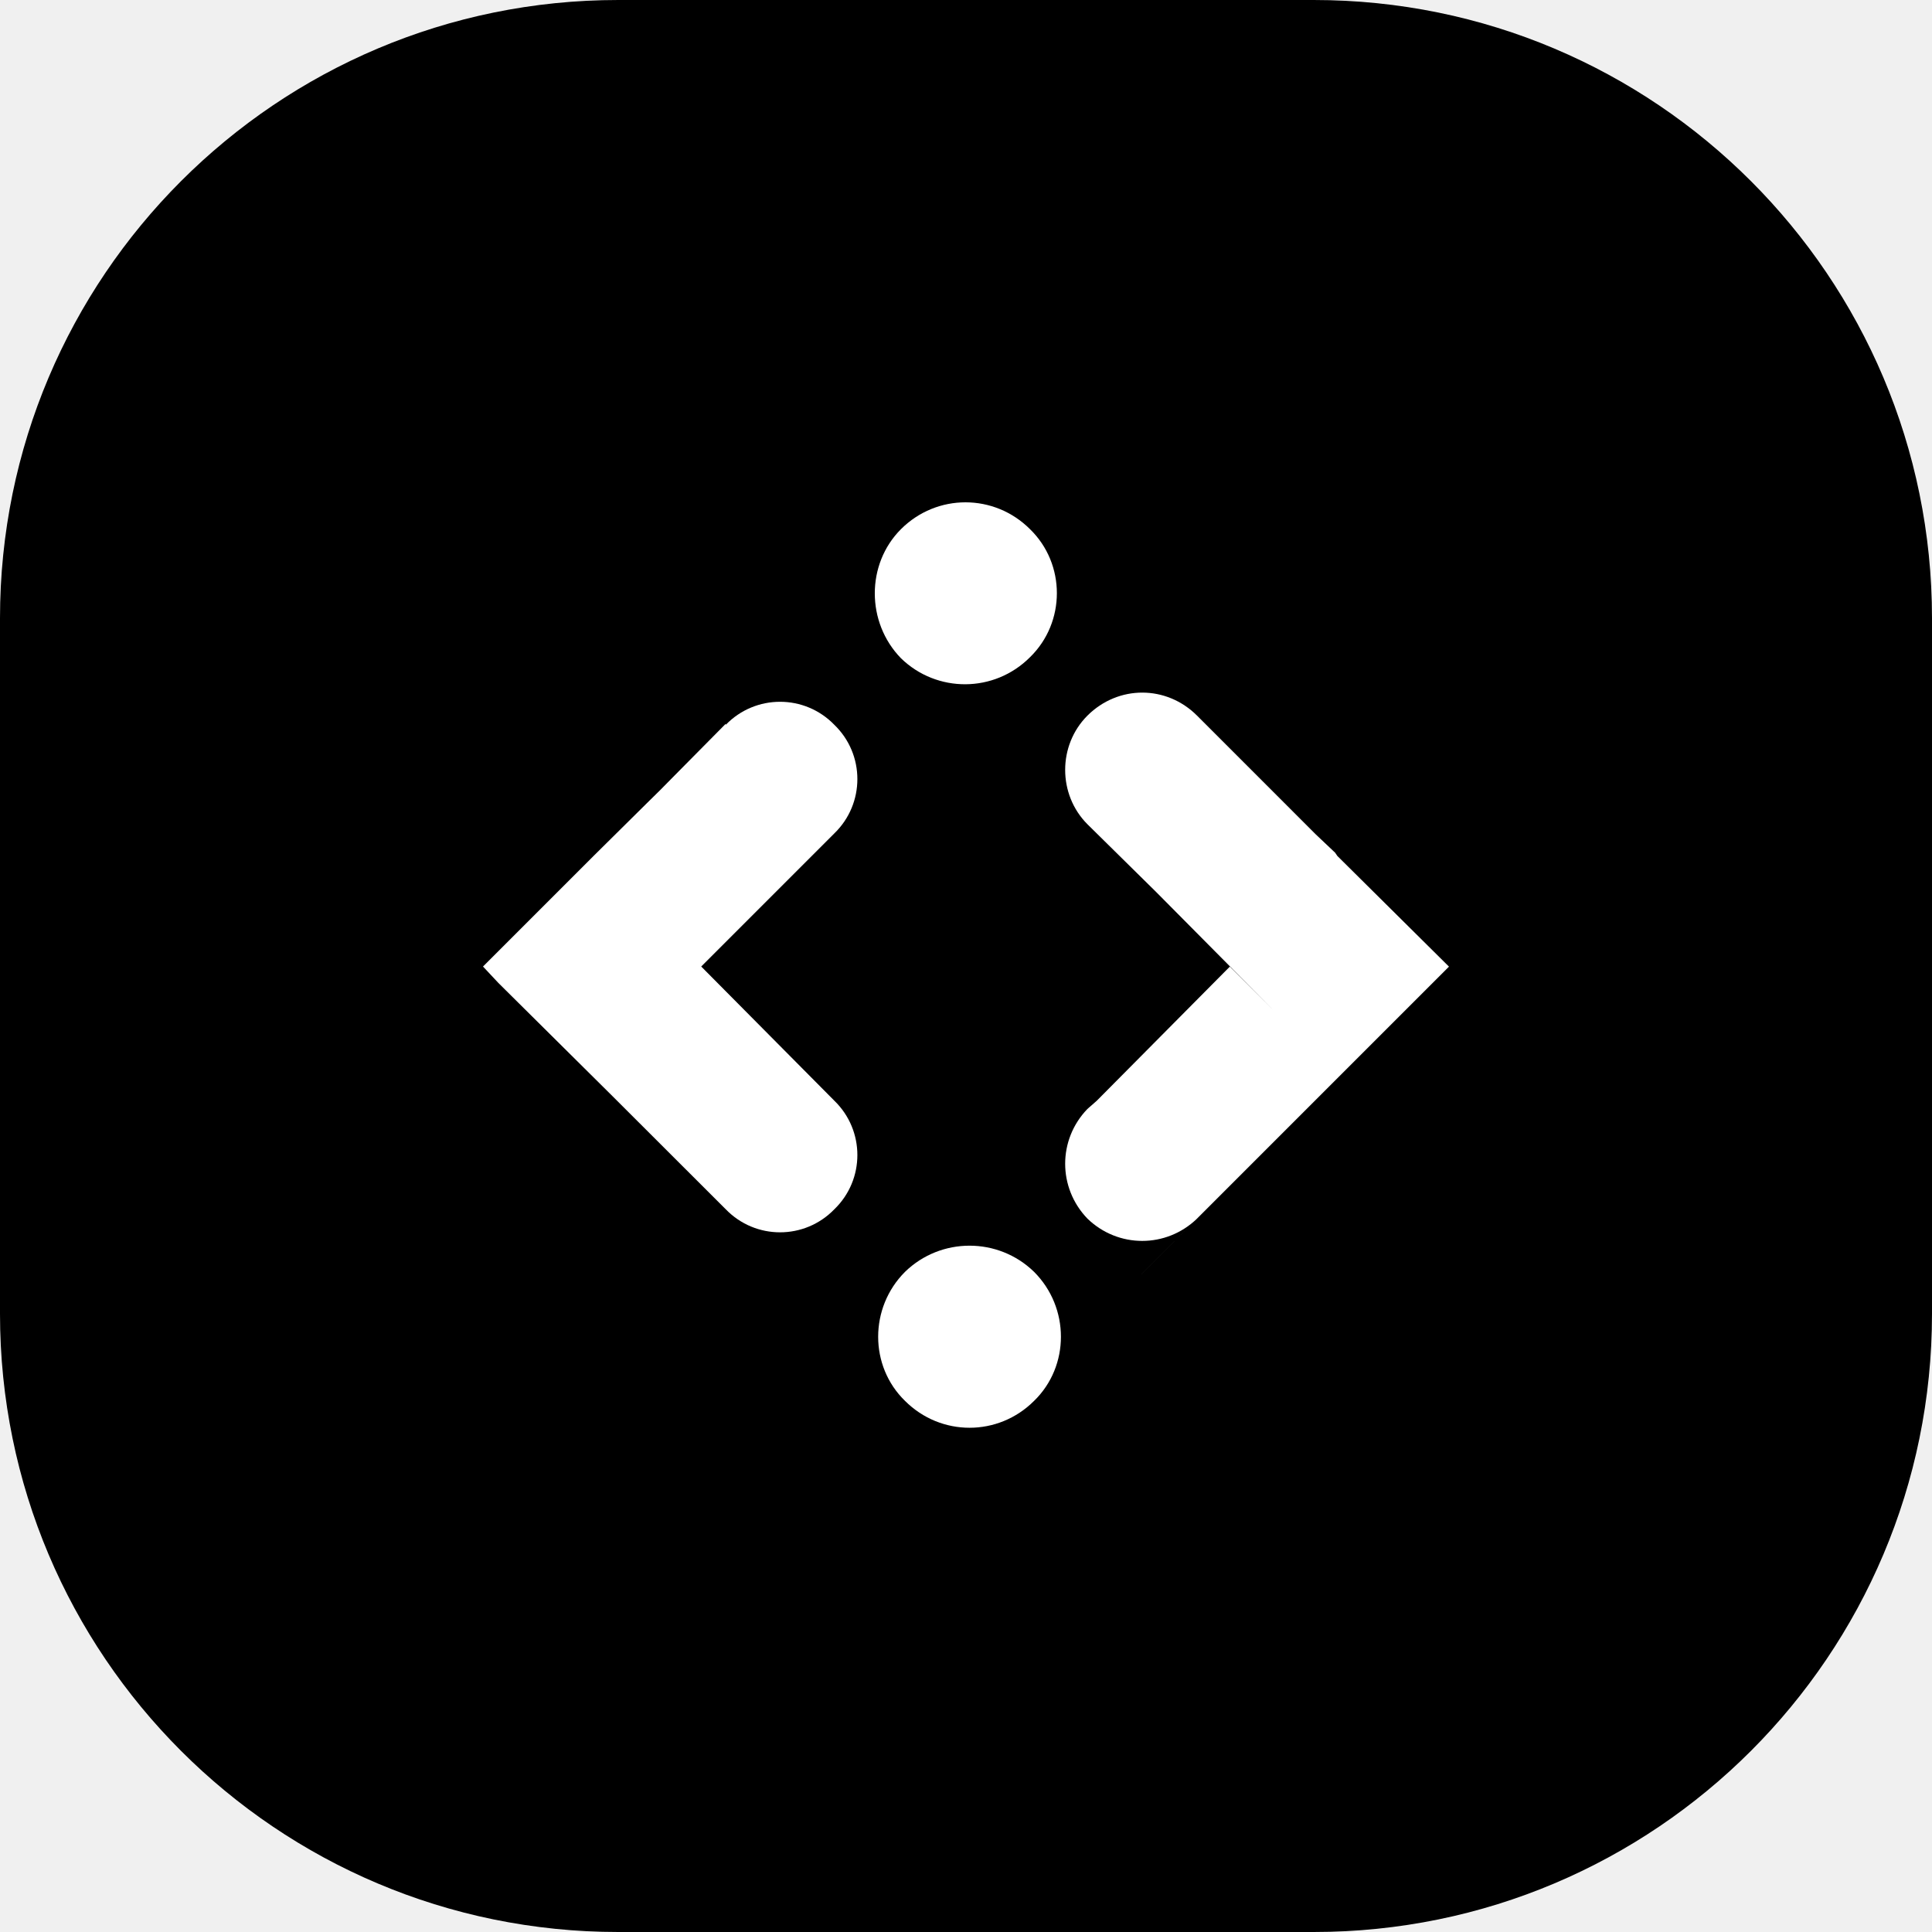
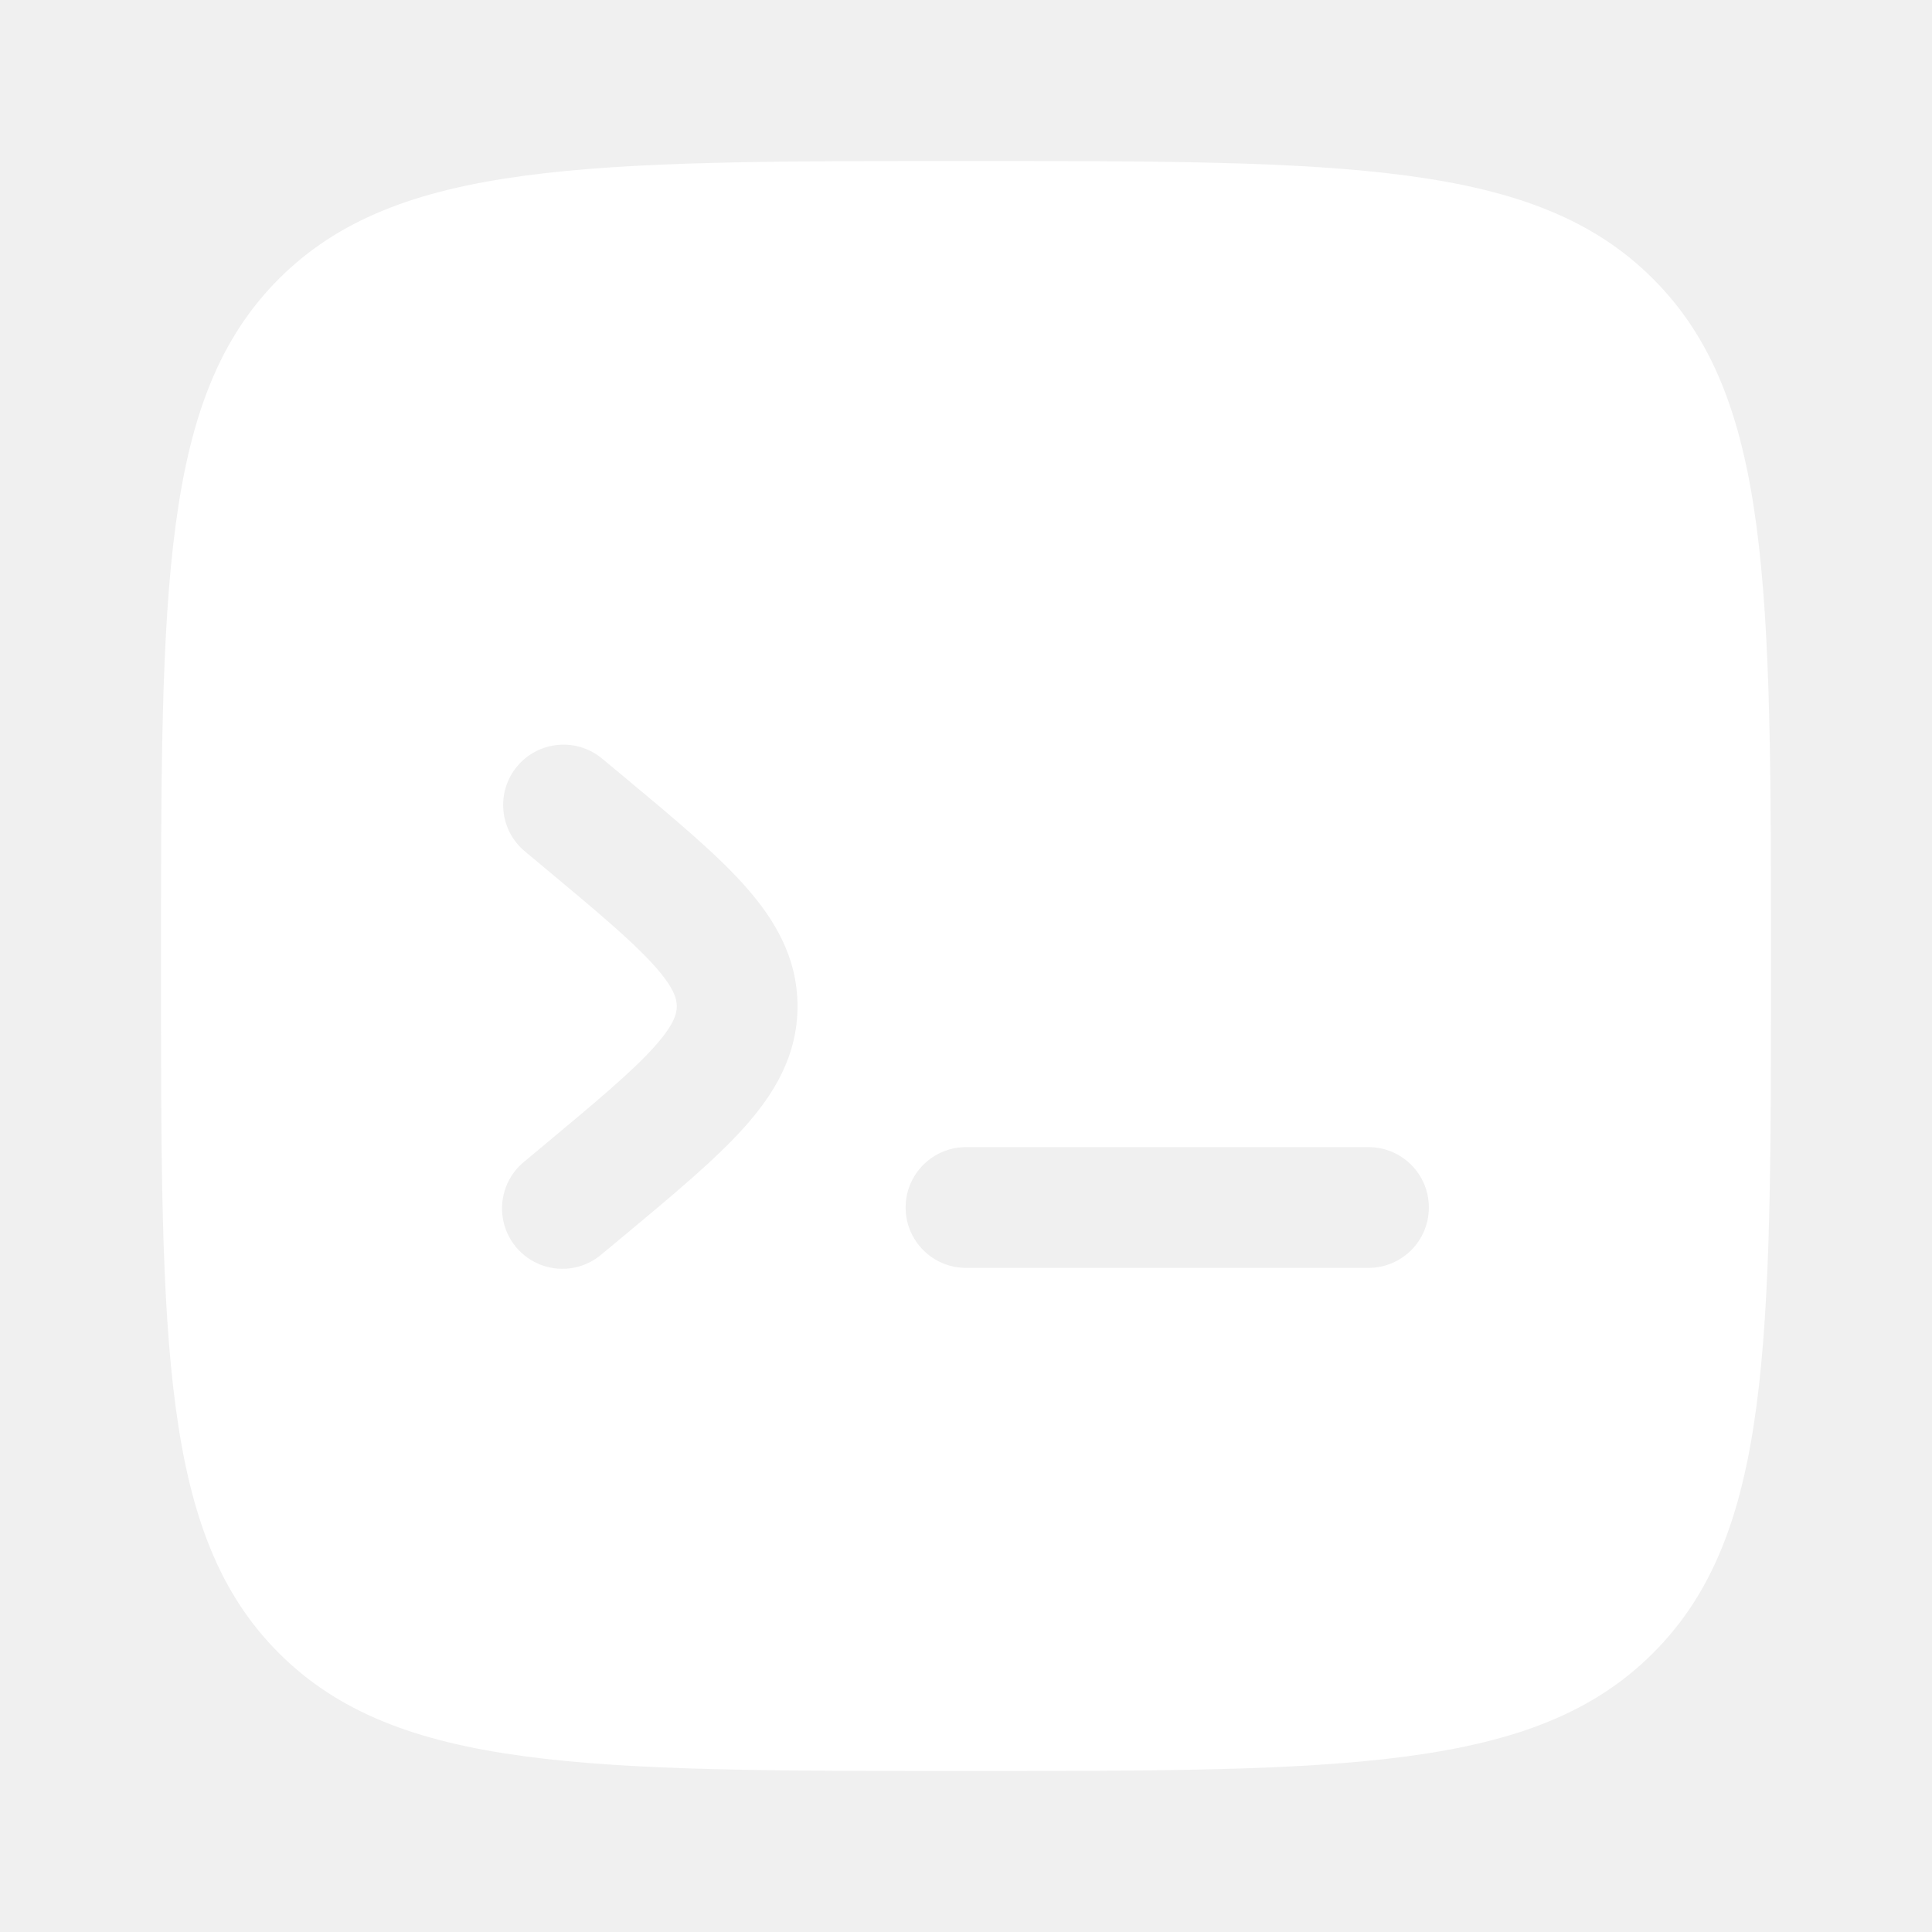
- <svg xmlns="http://www.w3.org/2000/svg" width="100" height="100" viewBox="0 0 100 100" fill="none">
-   <rect width="100" height="100" rx="32" fill="black" />
-   <path d="M53.313 34.017C55.167 32.212 55.167 29.191 53.313 27.39C51.459 25.537 48.487 25.537 46.633 27.39C44.828 29.195 44.828 32.216 46.633 34.07C48.487 35.875 51.459 35.875 53.313 34.017Z" fill="white" />
-   <path d="M43.185 62.592C44.775 61.057 44.775 58.512 43.185 56.972L36.295 50.027L43.185 43.136C44.775 41.597 44.775 39.051 43.185 37.516C41.646 35.927 39.105 35.927 37.565 37.516V37.462C31.68 43.401 36.663 38.414 30.728 44.299L25 50.027L25.795 50.876C33.377 58.404 30.037 55.064 37.565 62.592C39.105 64.182 41.646 64.182 43.185 62.592Z" fill="white" />
-   <path d="M46.844 65.83C44.99 67.684 44.99 70.71 46.844 72.51C48.698 74.364 51.669 74.364 53.523 72.51C55.377 70.71 55.377 67.684 53.523 65.83C51.669 64.025 48.698 64.025 46.844 65.83Z" fill="white" />
-   <path d="M69.114 44.143L68.109 43.192L61.959 37.041C60.369 35.452 57.878 35.452 56.284 37.041C54.749 38.577 54.749 41.122 56.284 42.662L59.835 46.163L65.936 52.313L63.655 50.033L56.765 56.978L56.284 57.4C54.749 58.989 54.749 61.48 56.284 63.074C57.873 64.614 60.369 64.614 61.959 63.074L68.109 56.924L58.672 66.36L61.375 63.657L74.151 50.881L74.999 50.033L69.222 44.305L69.114 44.148V44.143Z" fill="white" />
+ <svg xmlns="http://www.w3.org/2000/svg" width="32" height="32" viewBox="0 0 24 24">
+   <path fill="#ffffff" fill-rule="evenodd" d="M3.464 3.464C2 4.93 2 7.286 2 12c0 4.714 0 7.071 1.464 8.535C4.93 22 7.286 22 12 22c4.714 0 7.071 0 8.535-1.465C22 19.072 22 16.714 22 12s0-7.071-1.465-8.536C19.072 2 16.714 2 12 2S4.929 2 3.464 3.464m2.96 6.056a.75.75 0 0 1 1.056-.096l.277.23c.605.504 1.12.933 1.476 1.328c.379.42.674.901.674 1.518s-.295 1.099-.674 1.518c-.356.395-.871.824-1.476 1.328l-.277.23a.75.75 0 1 1-.96-1.152l.234-.195c.659-.55 1.09-.91 1.366-1.216c.262-.29.287-.427.287-.513c0-.086-.025-.222-.287-.513c-.277-.306-.707-.667-1.366-1.216l-.234-.195a.75.75 0 0 1-.096-1.056M17.75 15a.75.75 0 0 1-.75.75h-5a.75.75 0 0 1 0-1.5h5a.75.75 0 0 1 .75.75" clip-rule="evenodd" />
</svg>
